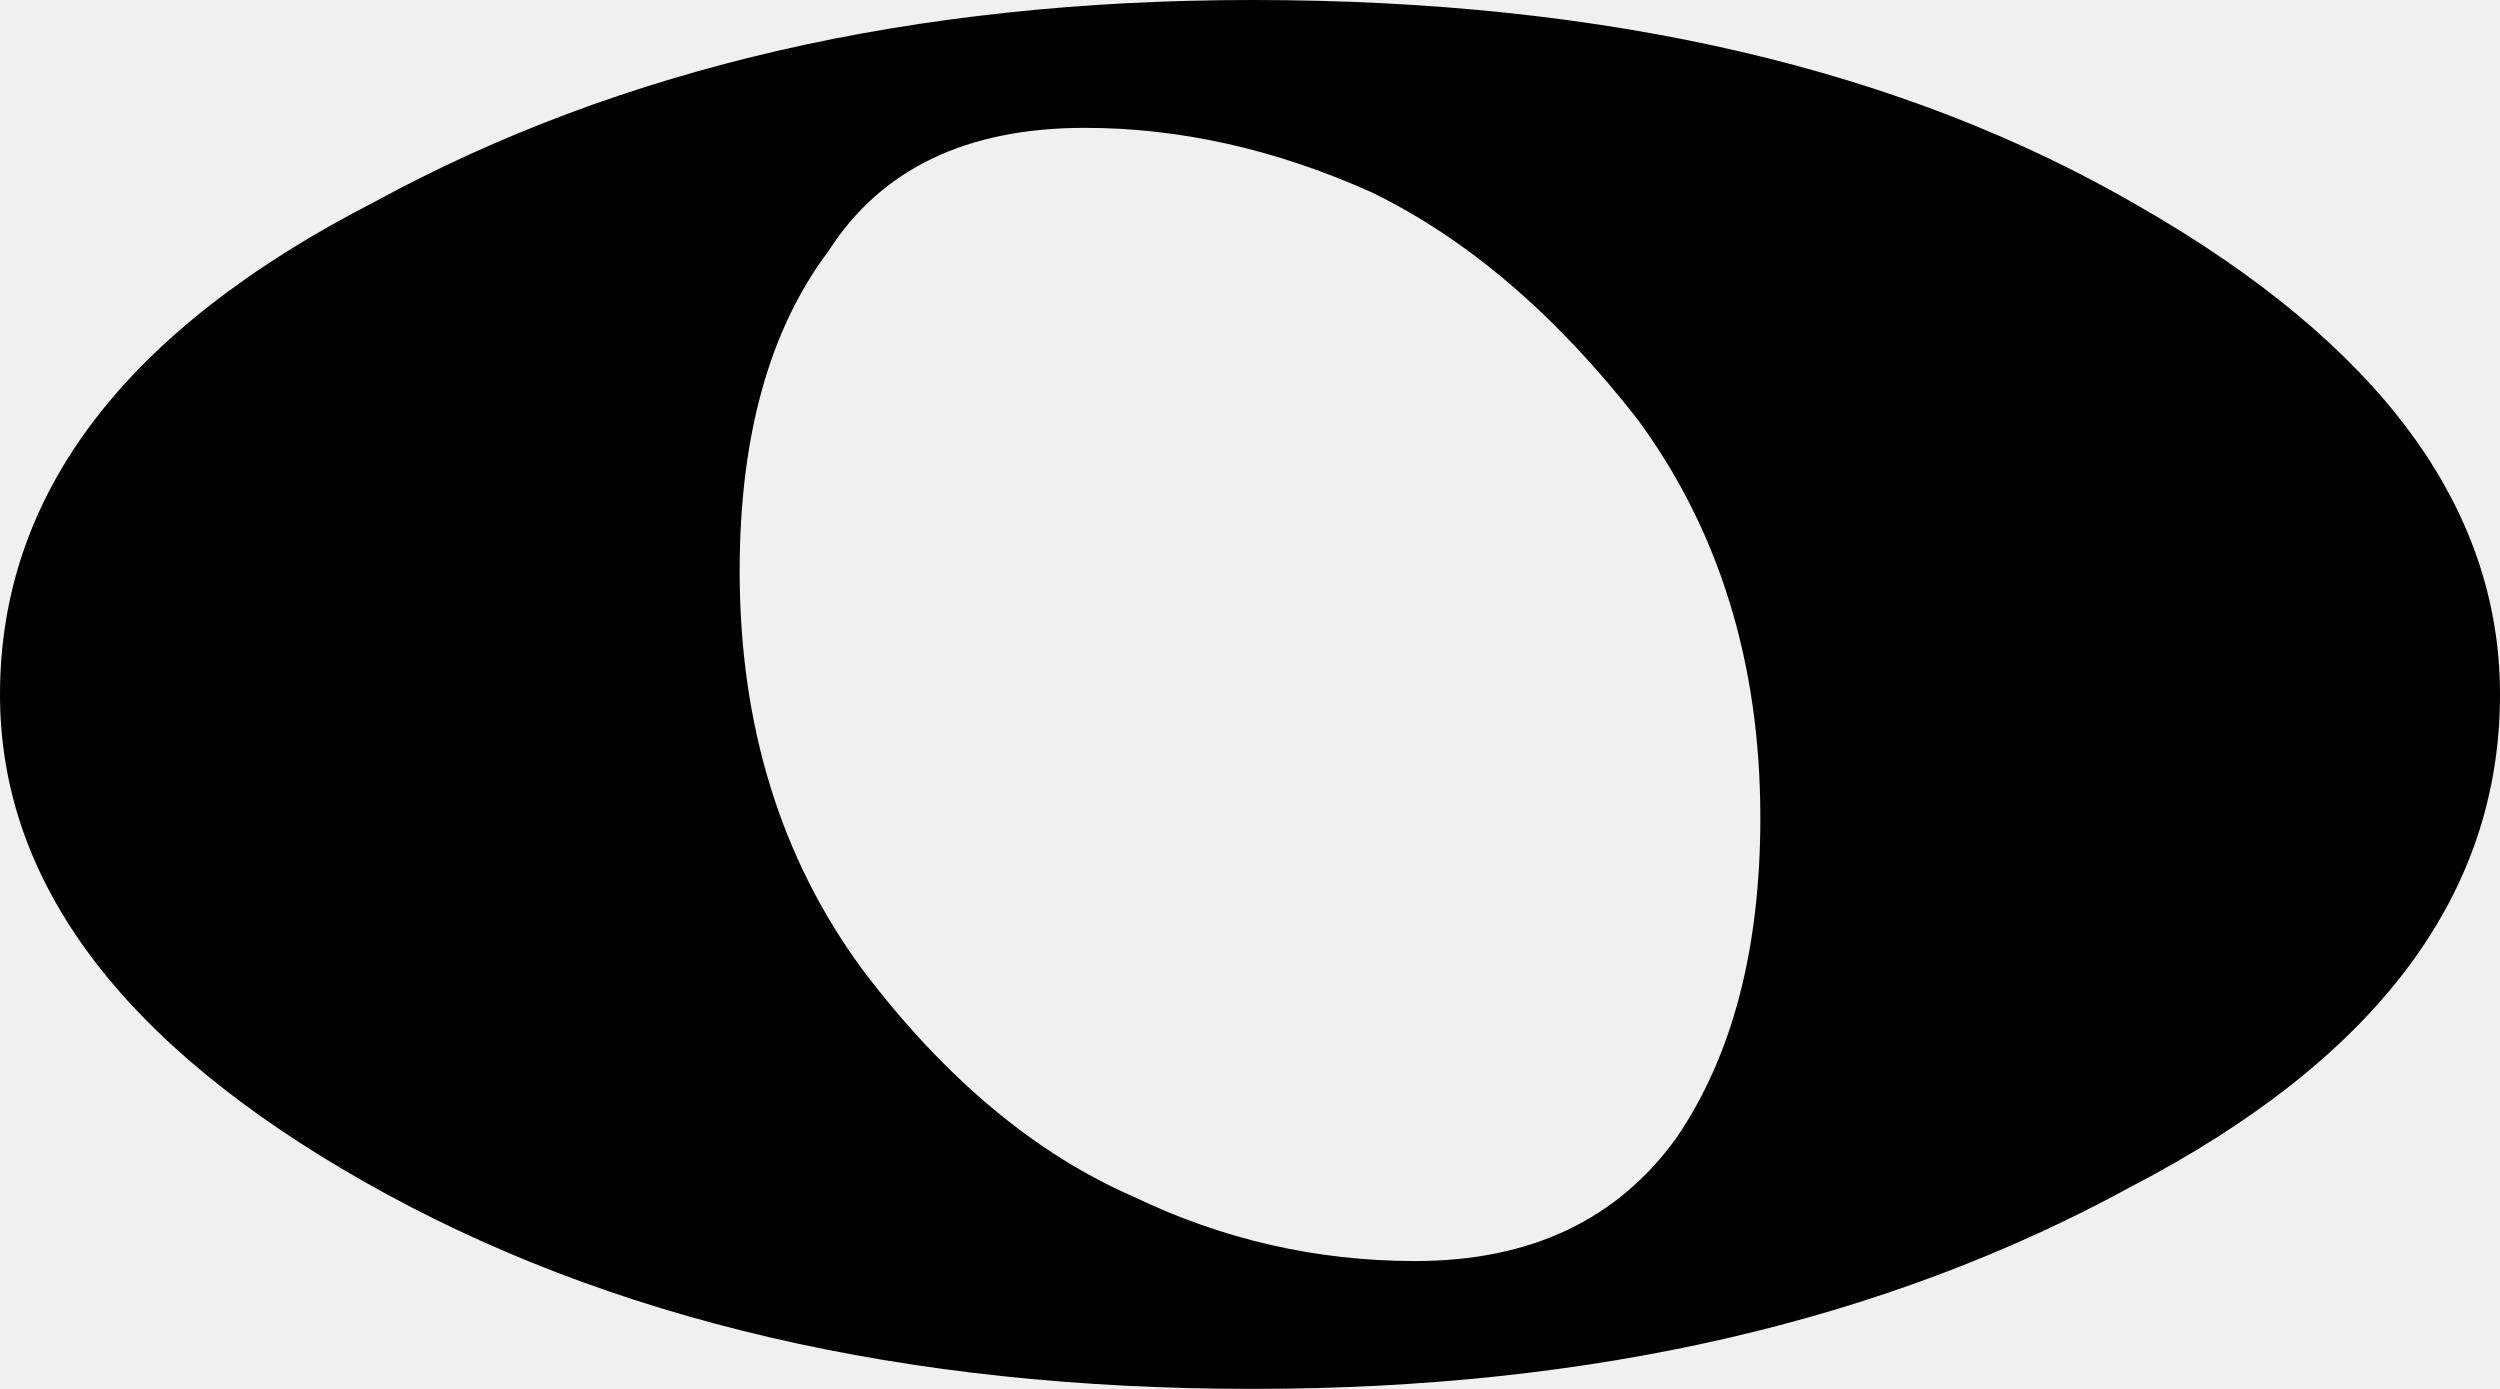
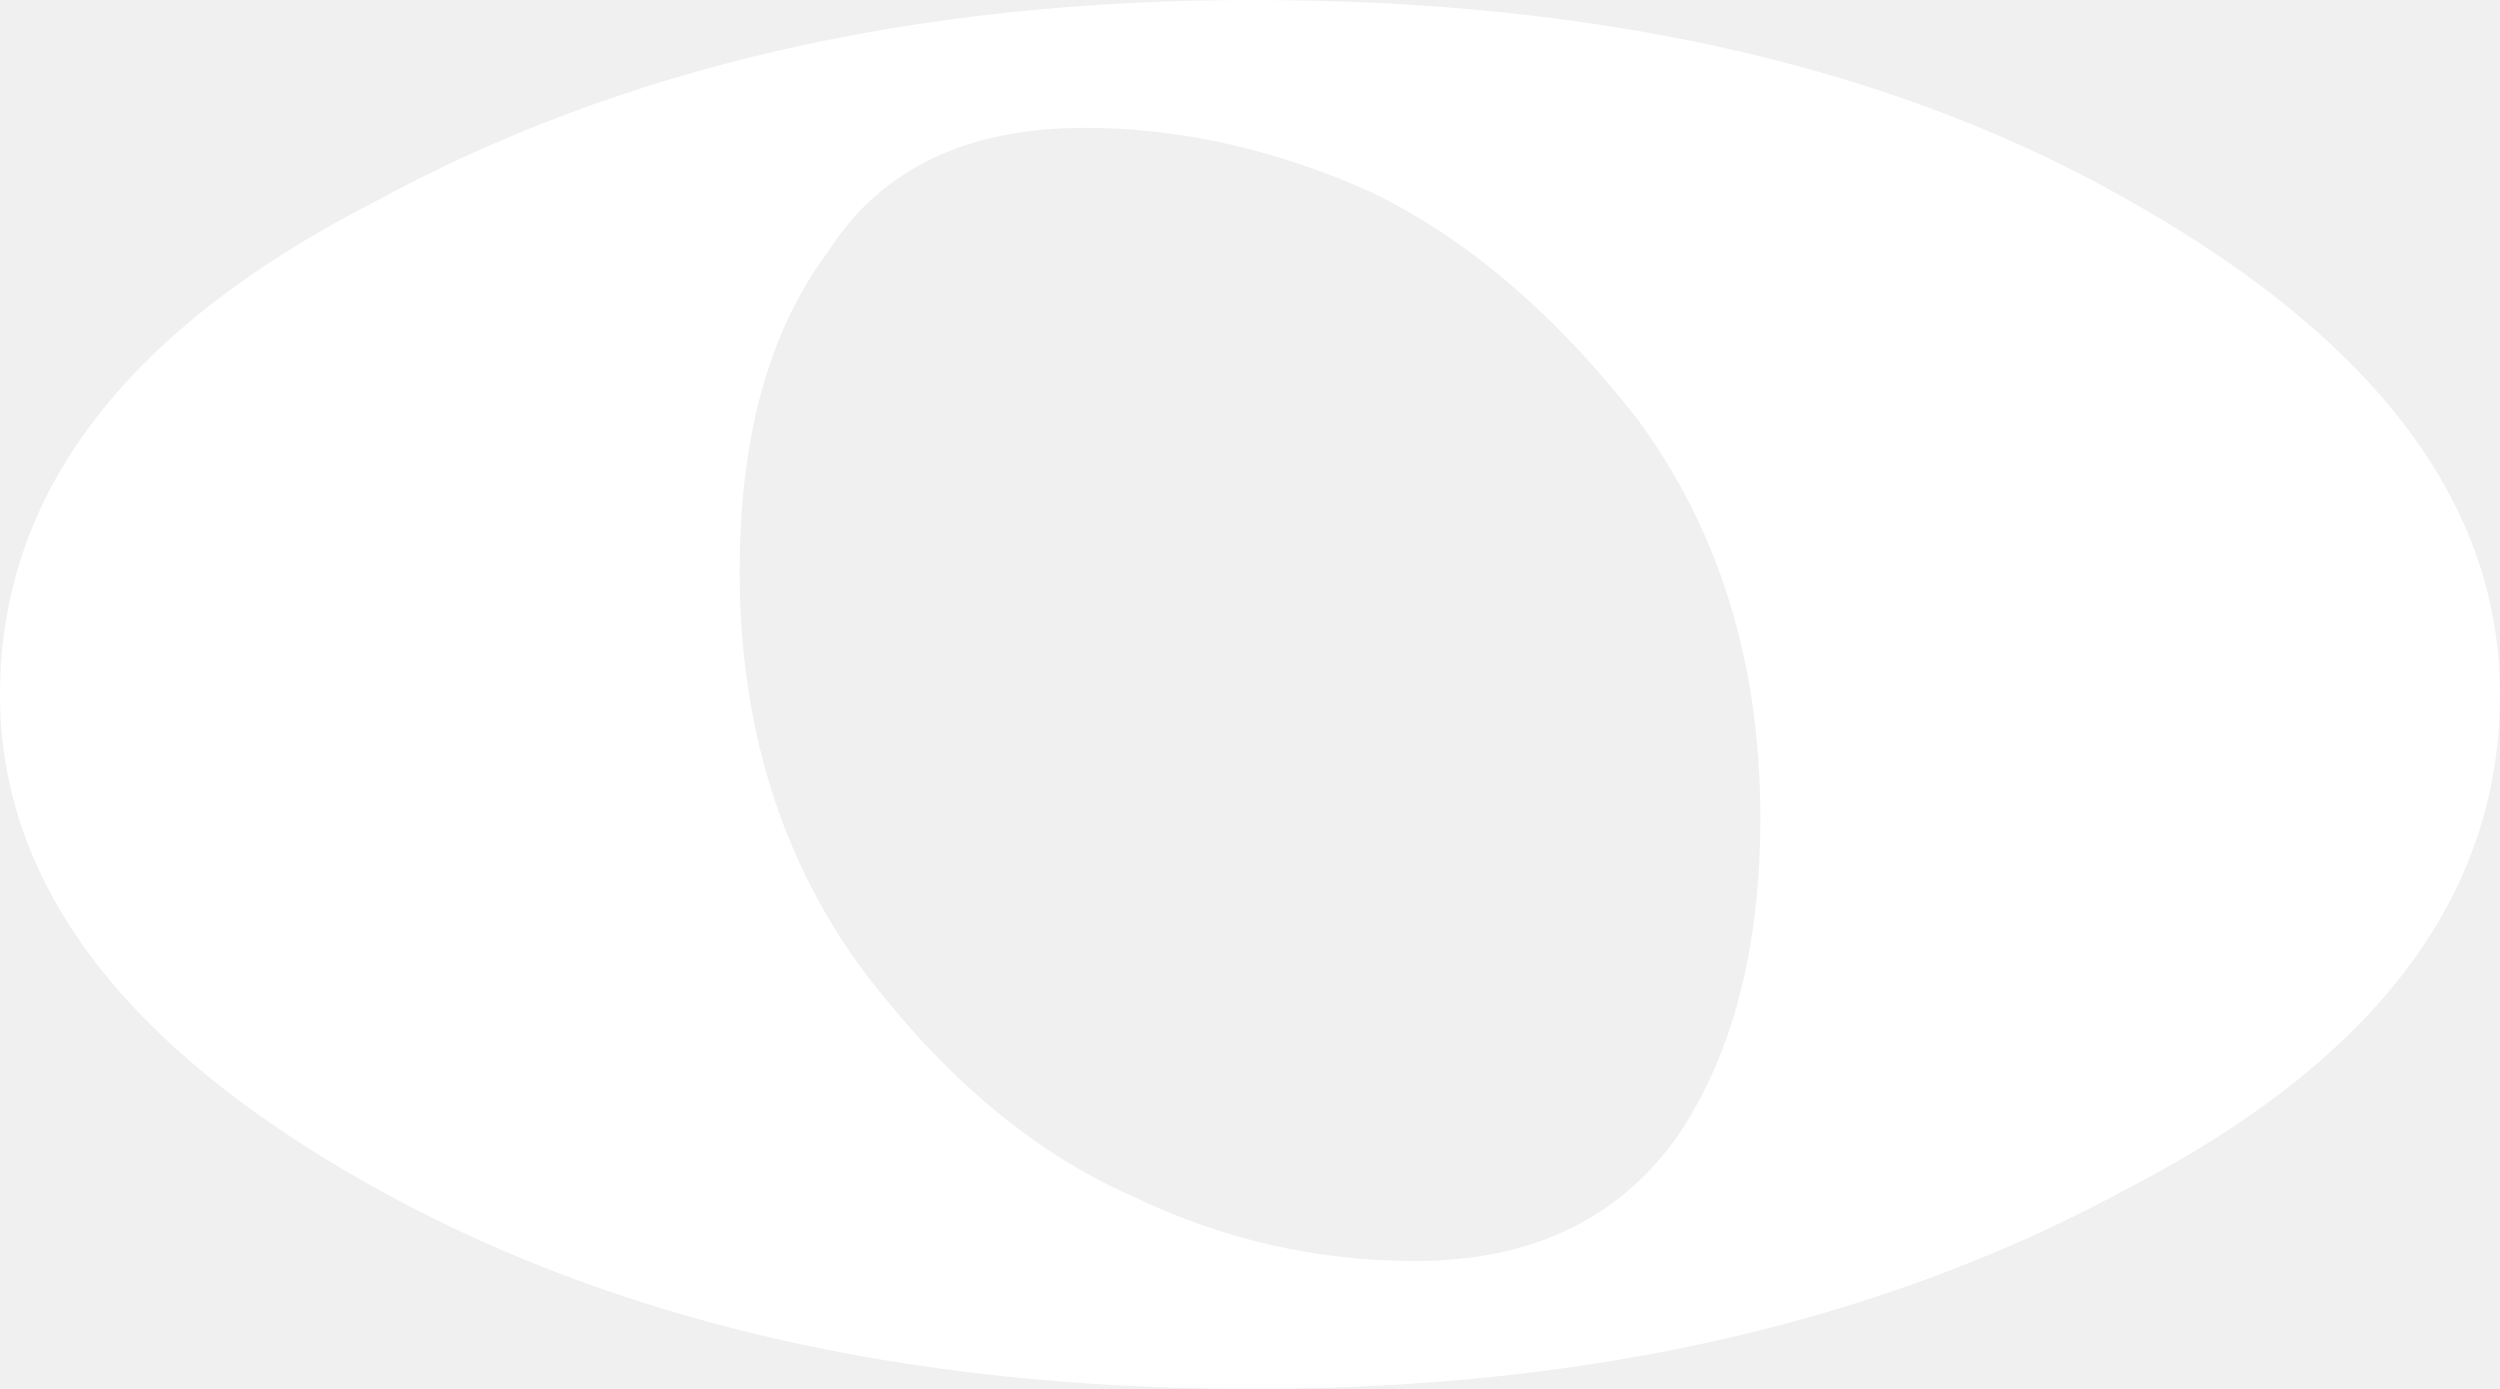
<svg xmlns="http://www.w3.org/2000/svg" width="36px" height="20px" viewBox="0 0 36 20" version="1.1">
-   <defs />
  <g id="Artboard" stroke="none" stroke-width="1" fill="none" fill-rule="evenodd">
-     <path d="M15.621,1.841 C13.917,1.841 12.687,2.433 11.929,3.617 C11.077,4.75 10.651,6.287 10.651,8.226 C10.651,10.449 11.242,12.366 12.426,13.971 C13.61,15.533 14.911,16.619 16.331,17.236 C17.609,17.85 18.959,18.159 20.379,18.159 C22.036,18.159 23.29,17.567 24.142,16.383 C24.947,15.202 25.349,13.666 25.349,11.774 C25.349,9.551 24.758,7.634 23.574,6.029 C22.39,4.514 21.113,3.428 19.74,2.764 C18.367,2.15 16.994,1.841 15.621,1.841 M18.035,0 C23.148,0 27.408,0.991 30.816,2.978 C34.272,4.965 36,7.303 36,10.002 C36,12.885 34.225,15.25 30.675,17.095 C27.124,19.034 22.911,20 18.035,20 C13.018,20 8.757,19.009 5.254,17.022 C1.752,15.035 0,12.697 0,10.002 C0,7.115 1.799,4.75 5.397,2.905 C8.947,0.97 13.16,0 18.035,0" id="Shape" fill="#000000" fill-rule="nonzero" />
+     <path d="M15.621,1.841 C13.917,1.841 12.687,2.433 11.929,3.617 C11.077,4.75 10.651,6.287 10.651,8.226 C10.651,10.449 11.242,12.366 12.426,13.971 C13.61,15.533 14.911,16.619 16.331,17.236 C17.609,17.85 18.959,18.159 20.379,18.159 C22.036,18.159 23.29,17.567 24.142,16.383 C24.947,15.202 25.349,13.666 25.349,11.774 C25.349,9.551 24.758,7.634 23.574,6.029 C22.39,4.514 21.113,3.428 19.74,2.764 C18.367,2.15 16.994,1.841 15.621,1.841 M18.035,0 C23.148,0 27.408,0.991 30.816,2.978 C34.272,4.965 36,7.303 36,10.002 C36,12.885 34.225,15.25 30.675,17.095 C27.124,19.034 22.911,20 18.035,20 C13.018,20 8.757,19.009 5.254,17.022 C1.752,15.035 0,12.697 0,10.002 C0,7.115 1.799,4.75 5.397,2.905 C8.947,0.97 13.16,0 18.035,0" id="Shape" fill="#ffffff" fill-rule="nonzero" />
  </g>
</svg>
